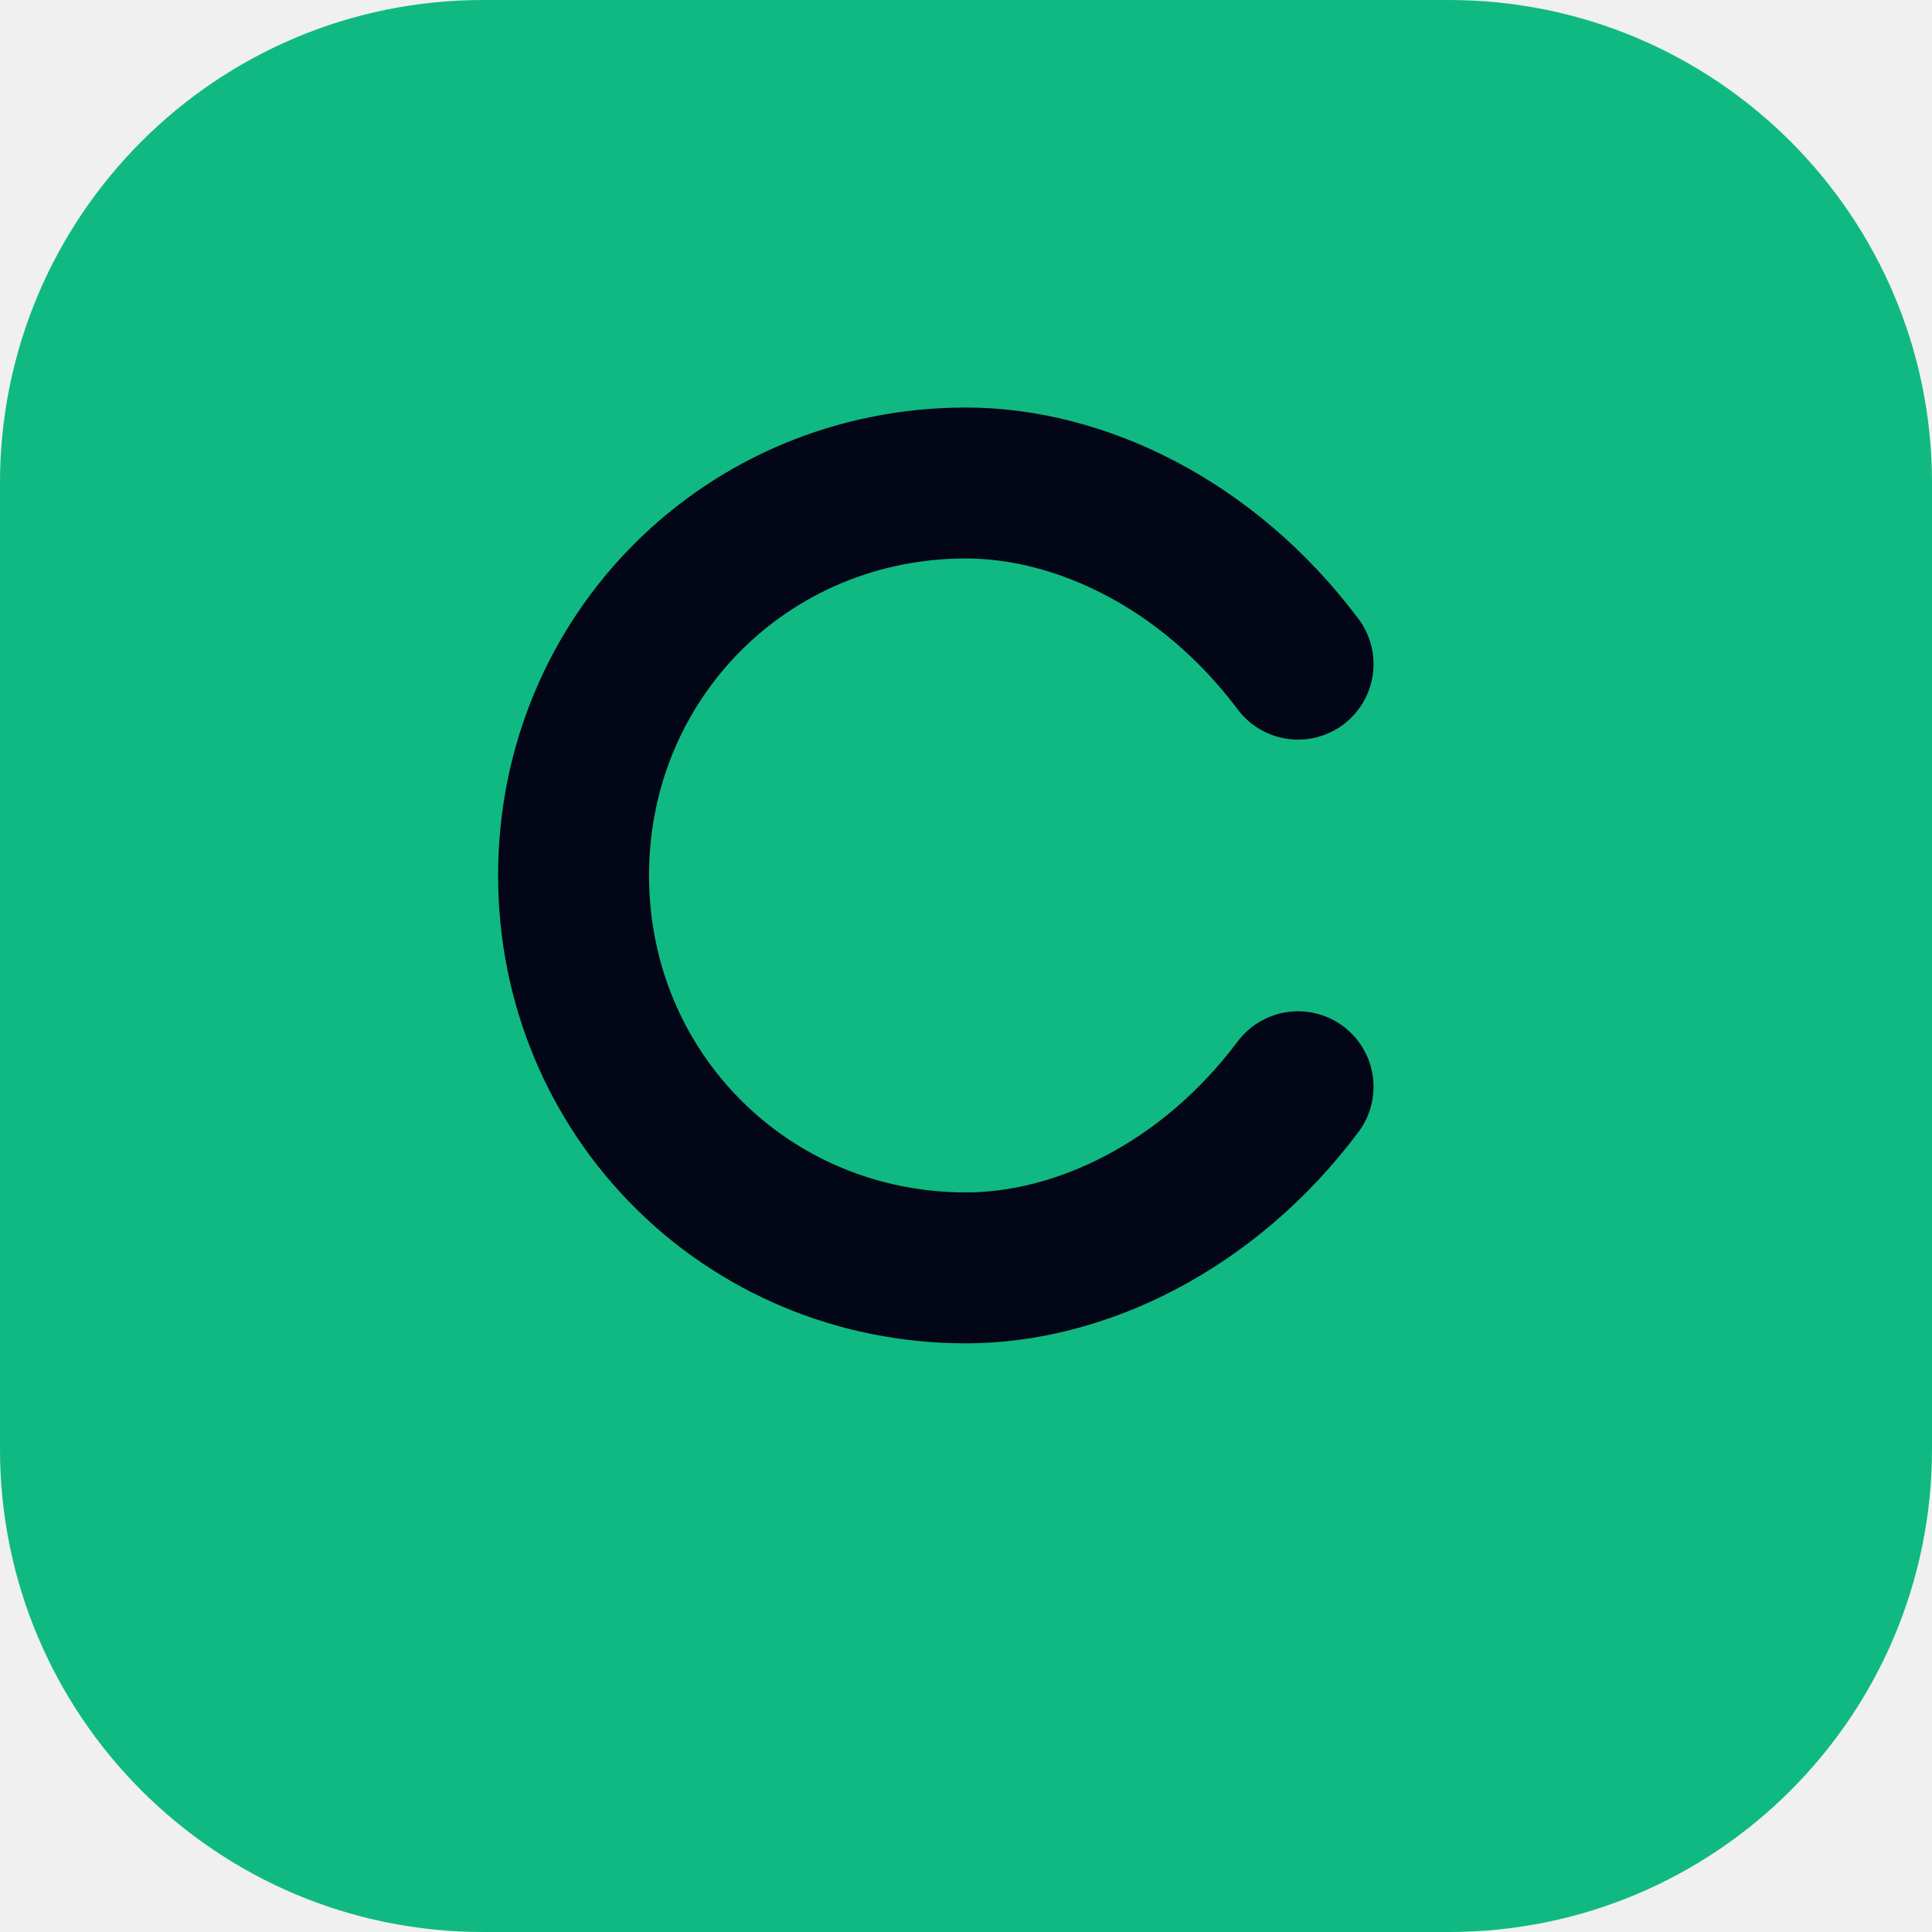
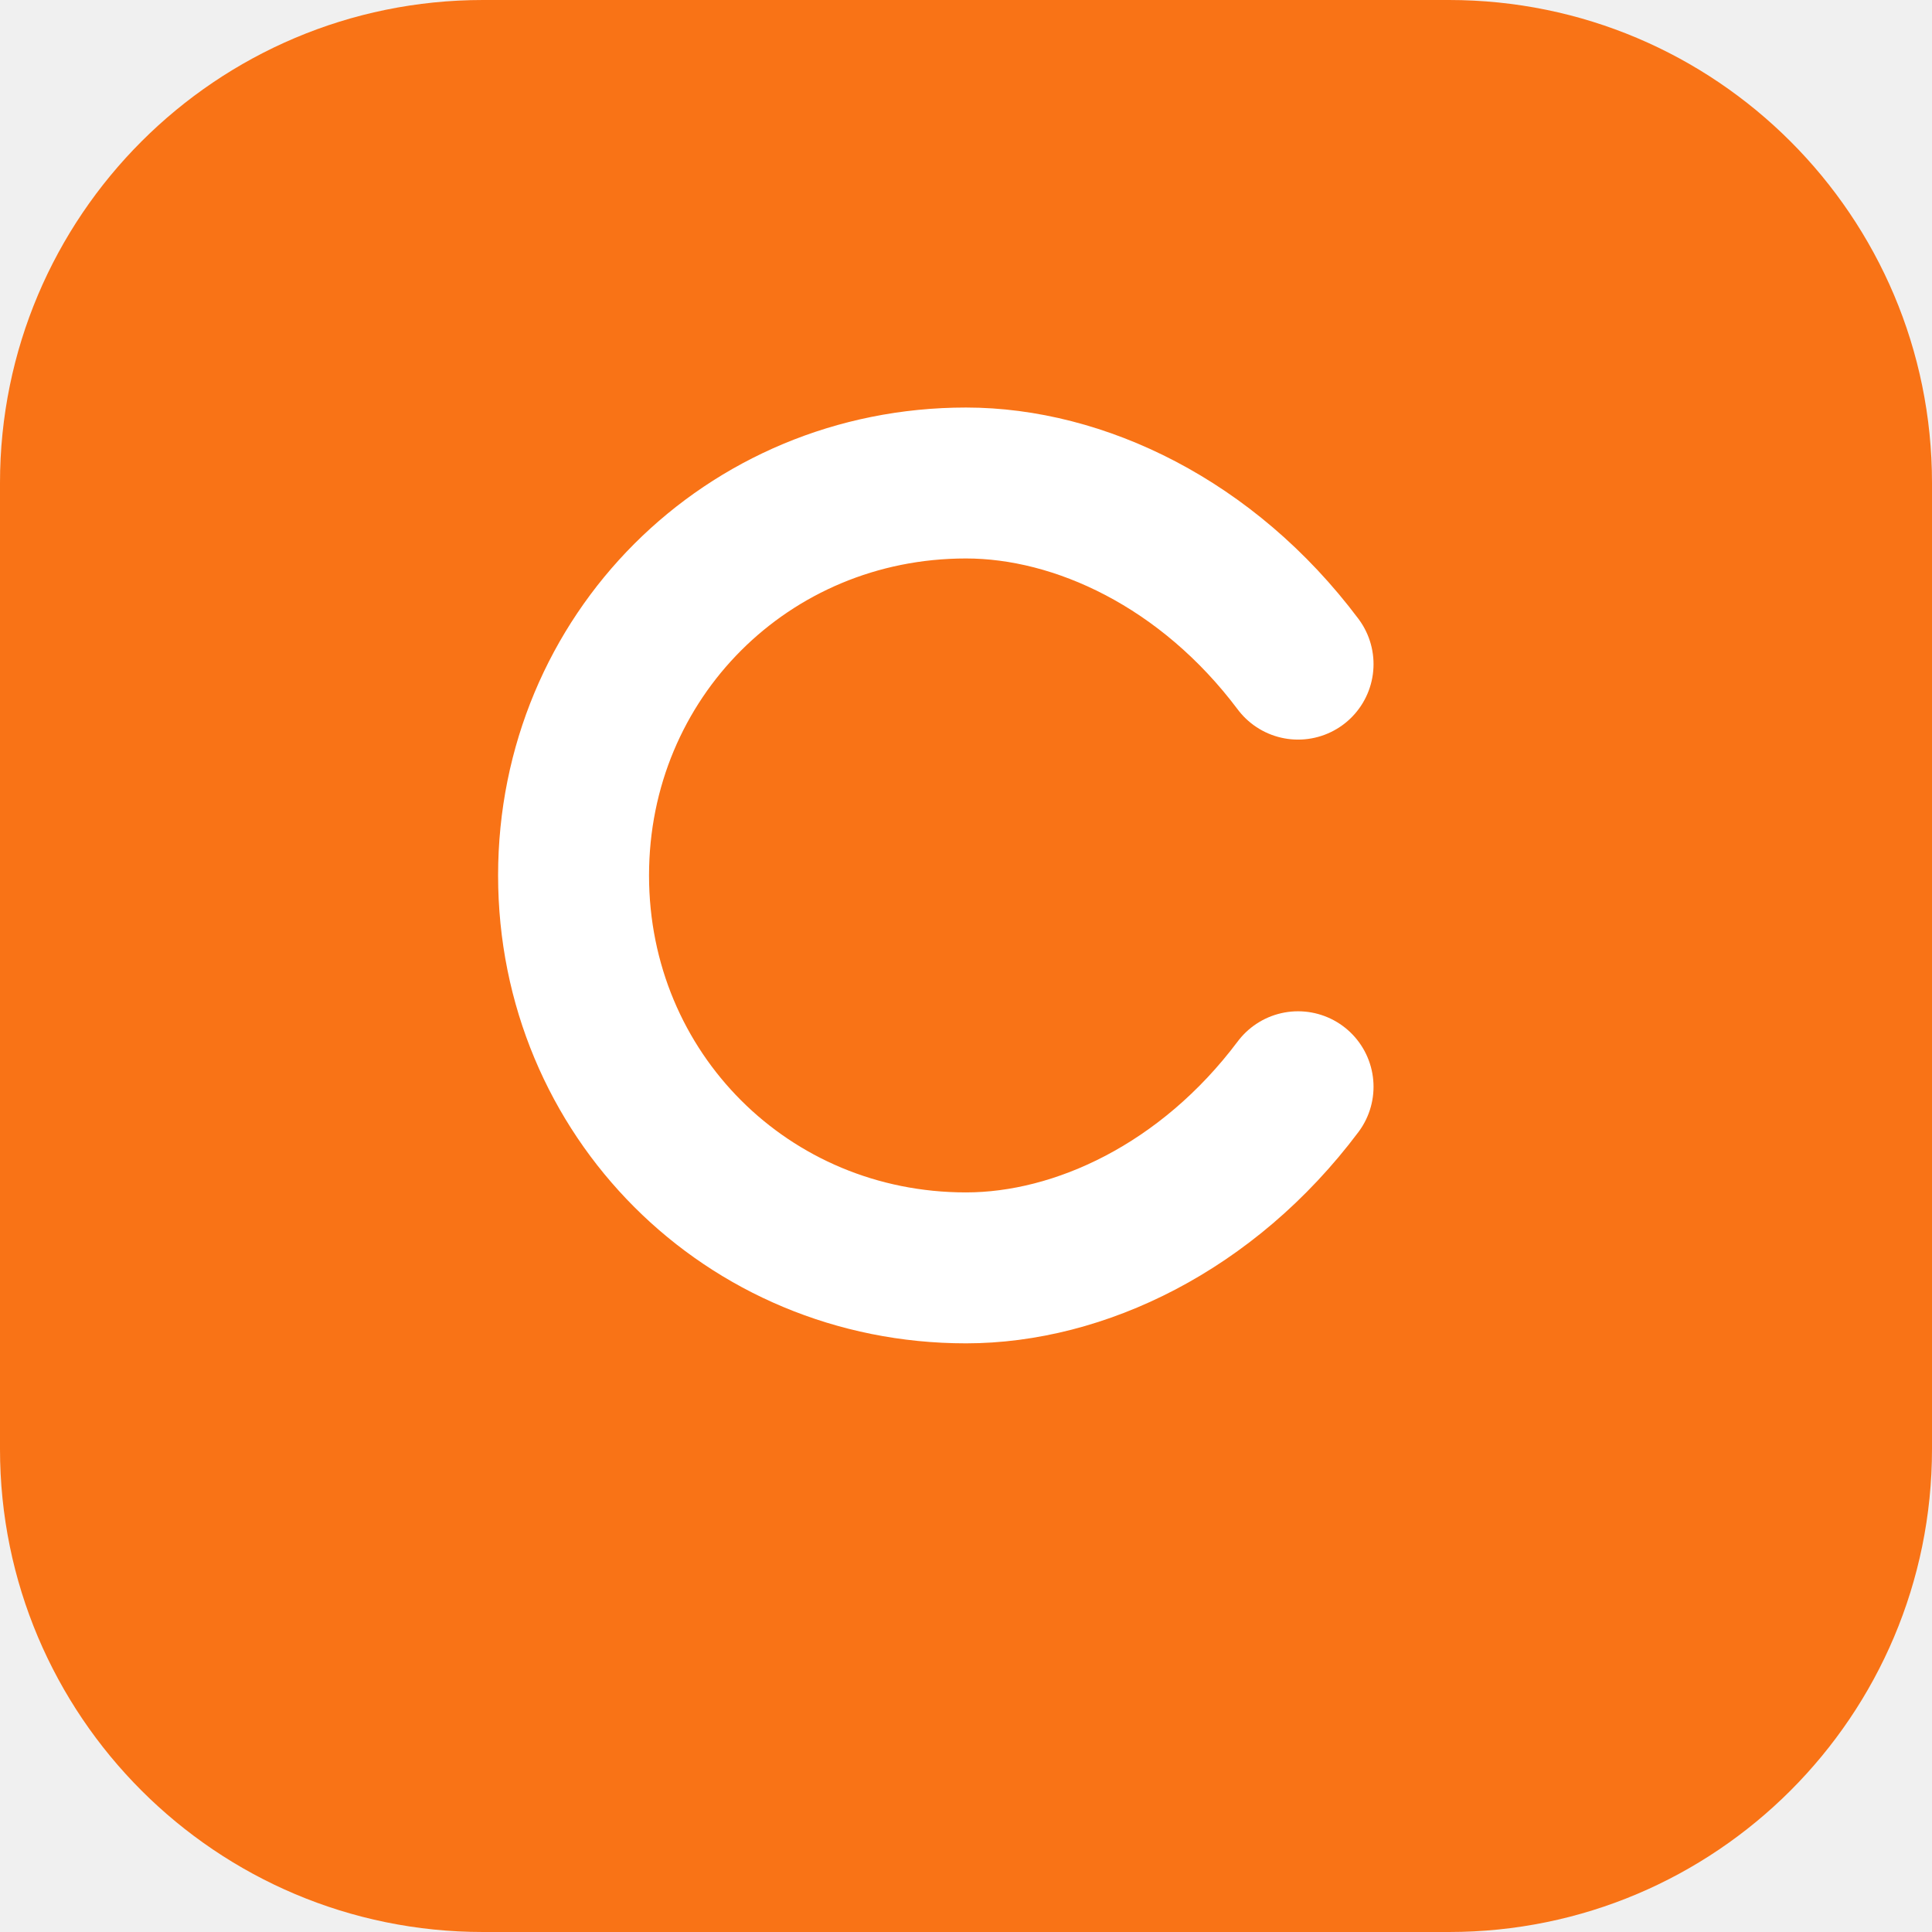
<svg xmlns="http://www.w3.org/2000/svg" width="256" height="256" viewBox="0 0 256 256">
-   <rect x="0" y="0" width="256" height="256" rx="64" fill="#10B981" />
-   <path d="M172 88        C160 72 143 64 128 64        C99 64 76 87 76 116        C76 145 99 168 128 168        C143 168 160 160 172 144" fill="none" stroke="#020617" stroke-width="20" stroke-linecap="round" stroke-linejoin="round" />
+   <rect x="0" y="0" width="256" height="256" rx="64" fill="#F97316" />
+   <path d="M172 88        C160 72 143 64 128 64        C99 64 76 87 76 116        C76 145 99 168 128 168        C143 168 160 160 172 144" fill="none" stroke="#ffffff" stroke-width="20" stroke-linecap="round" stroke-linejoin="round" />
</svg>
